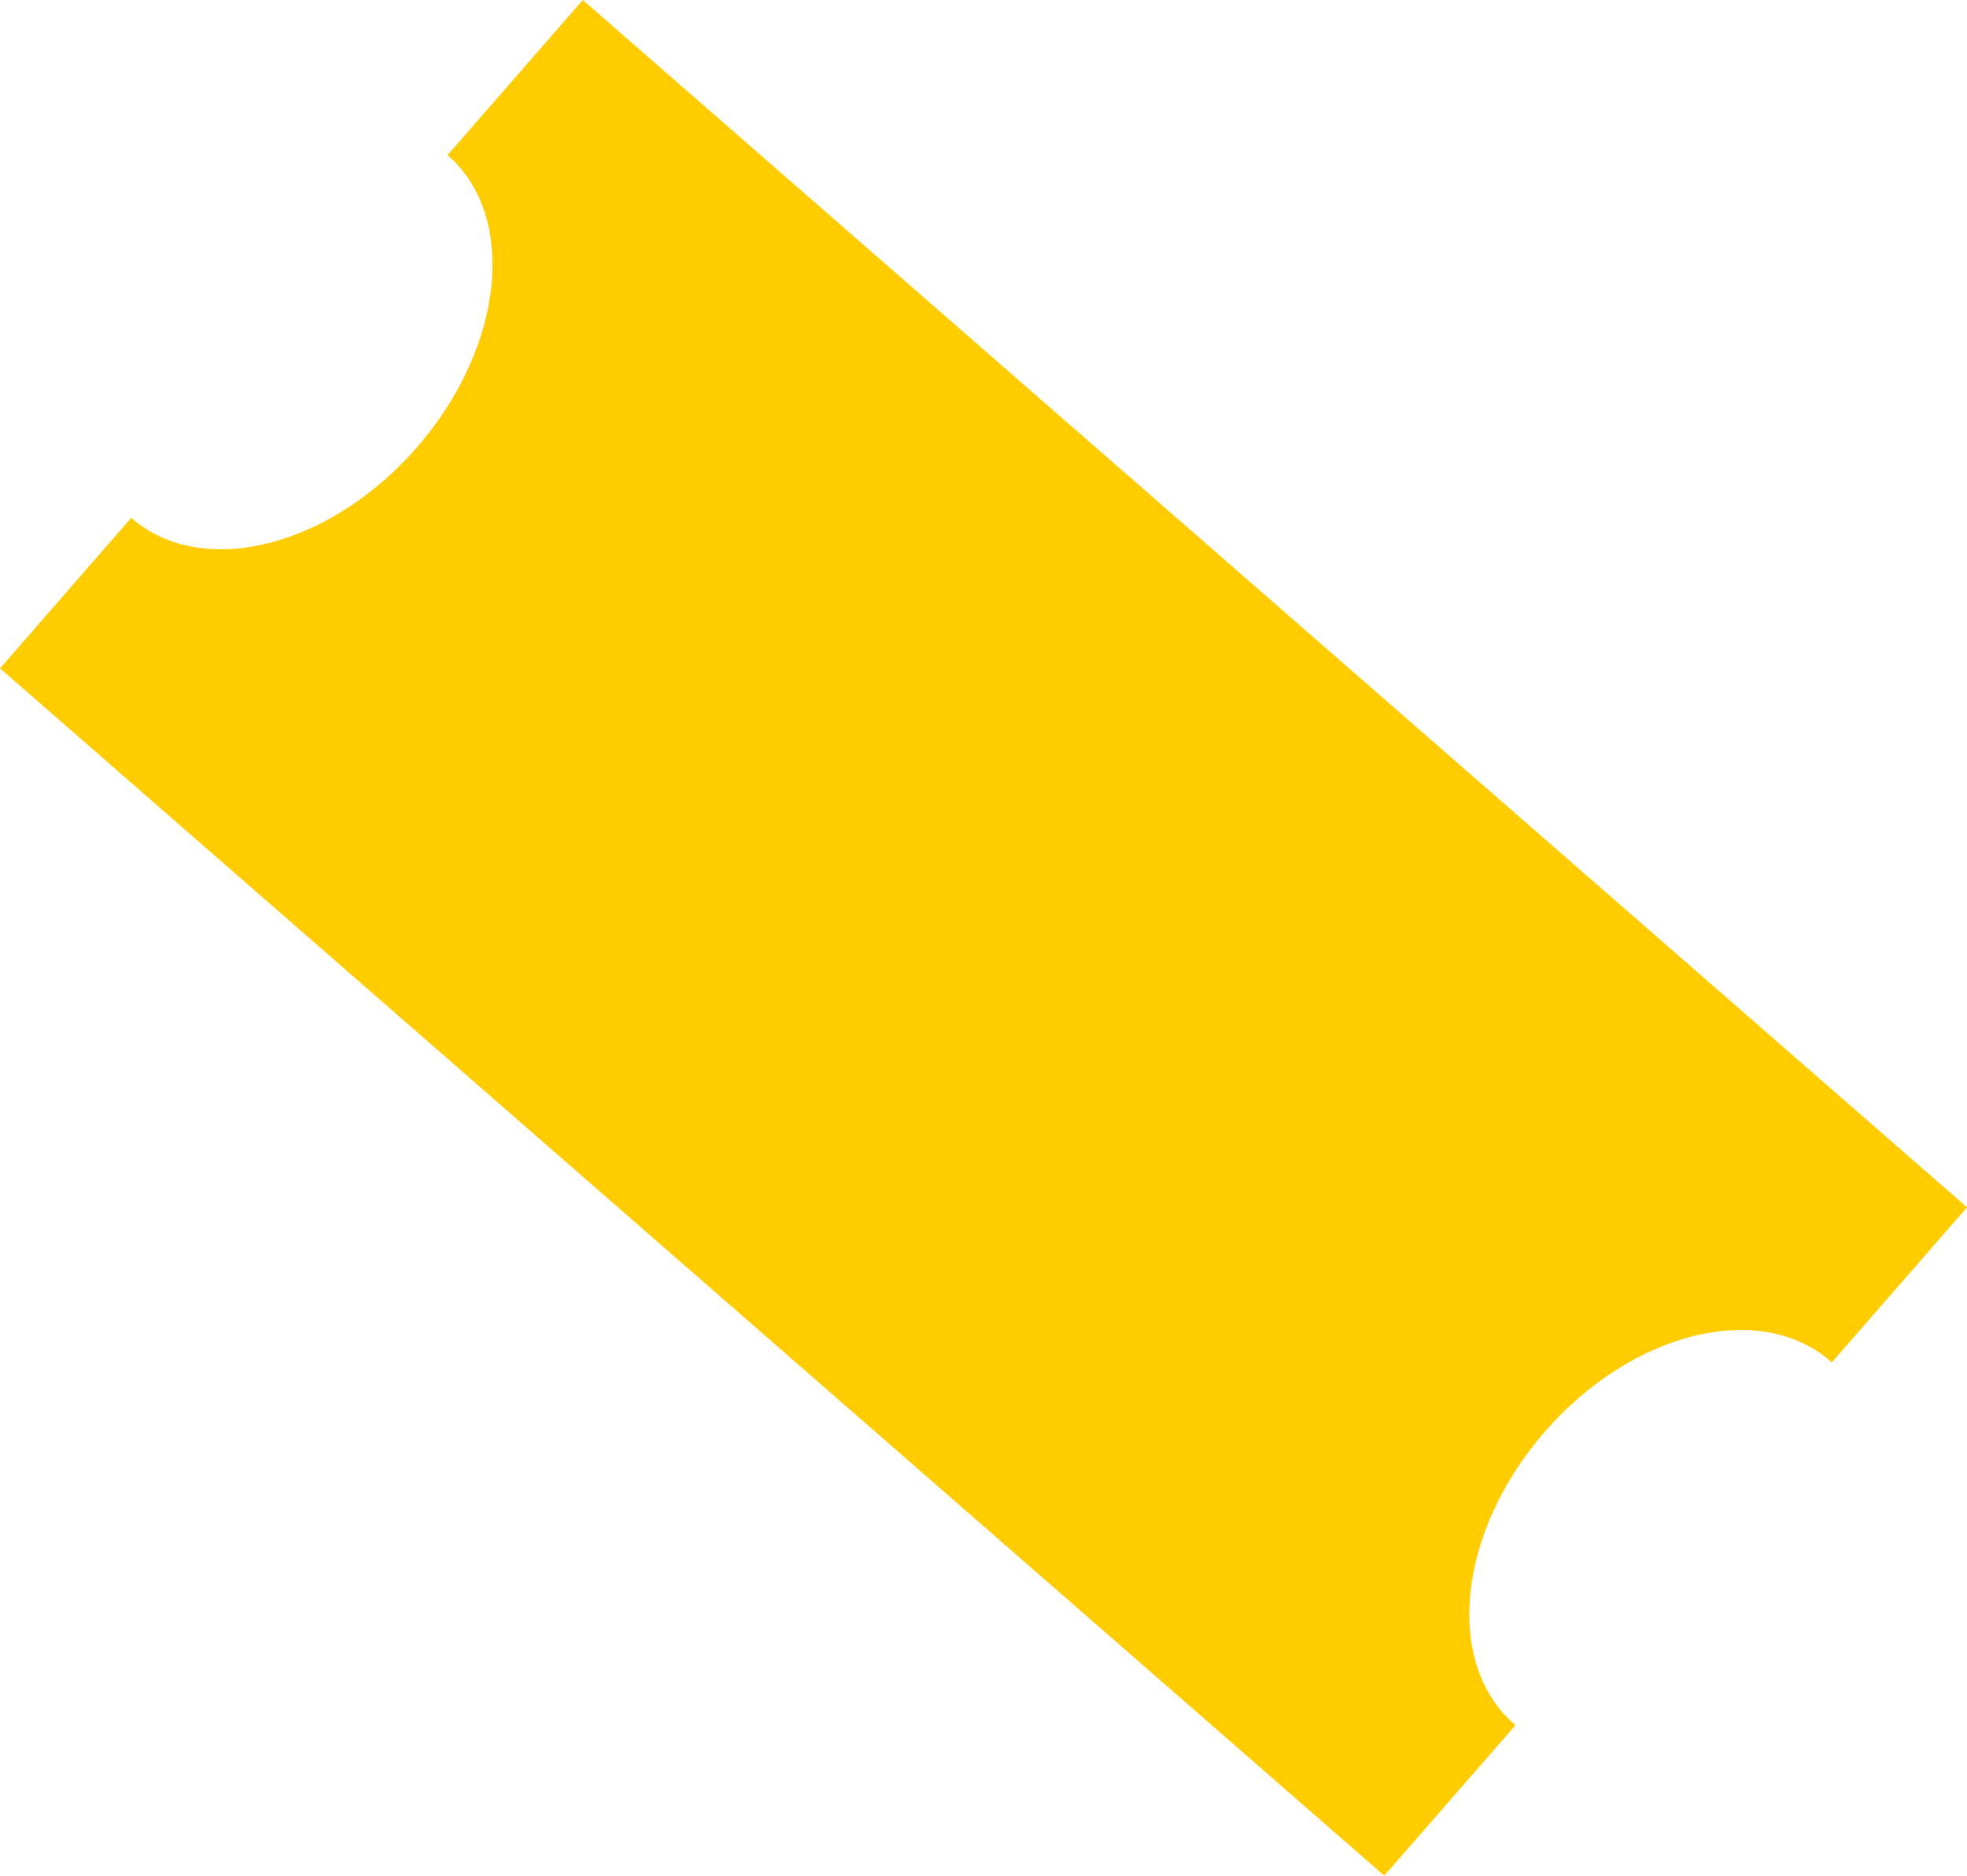
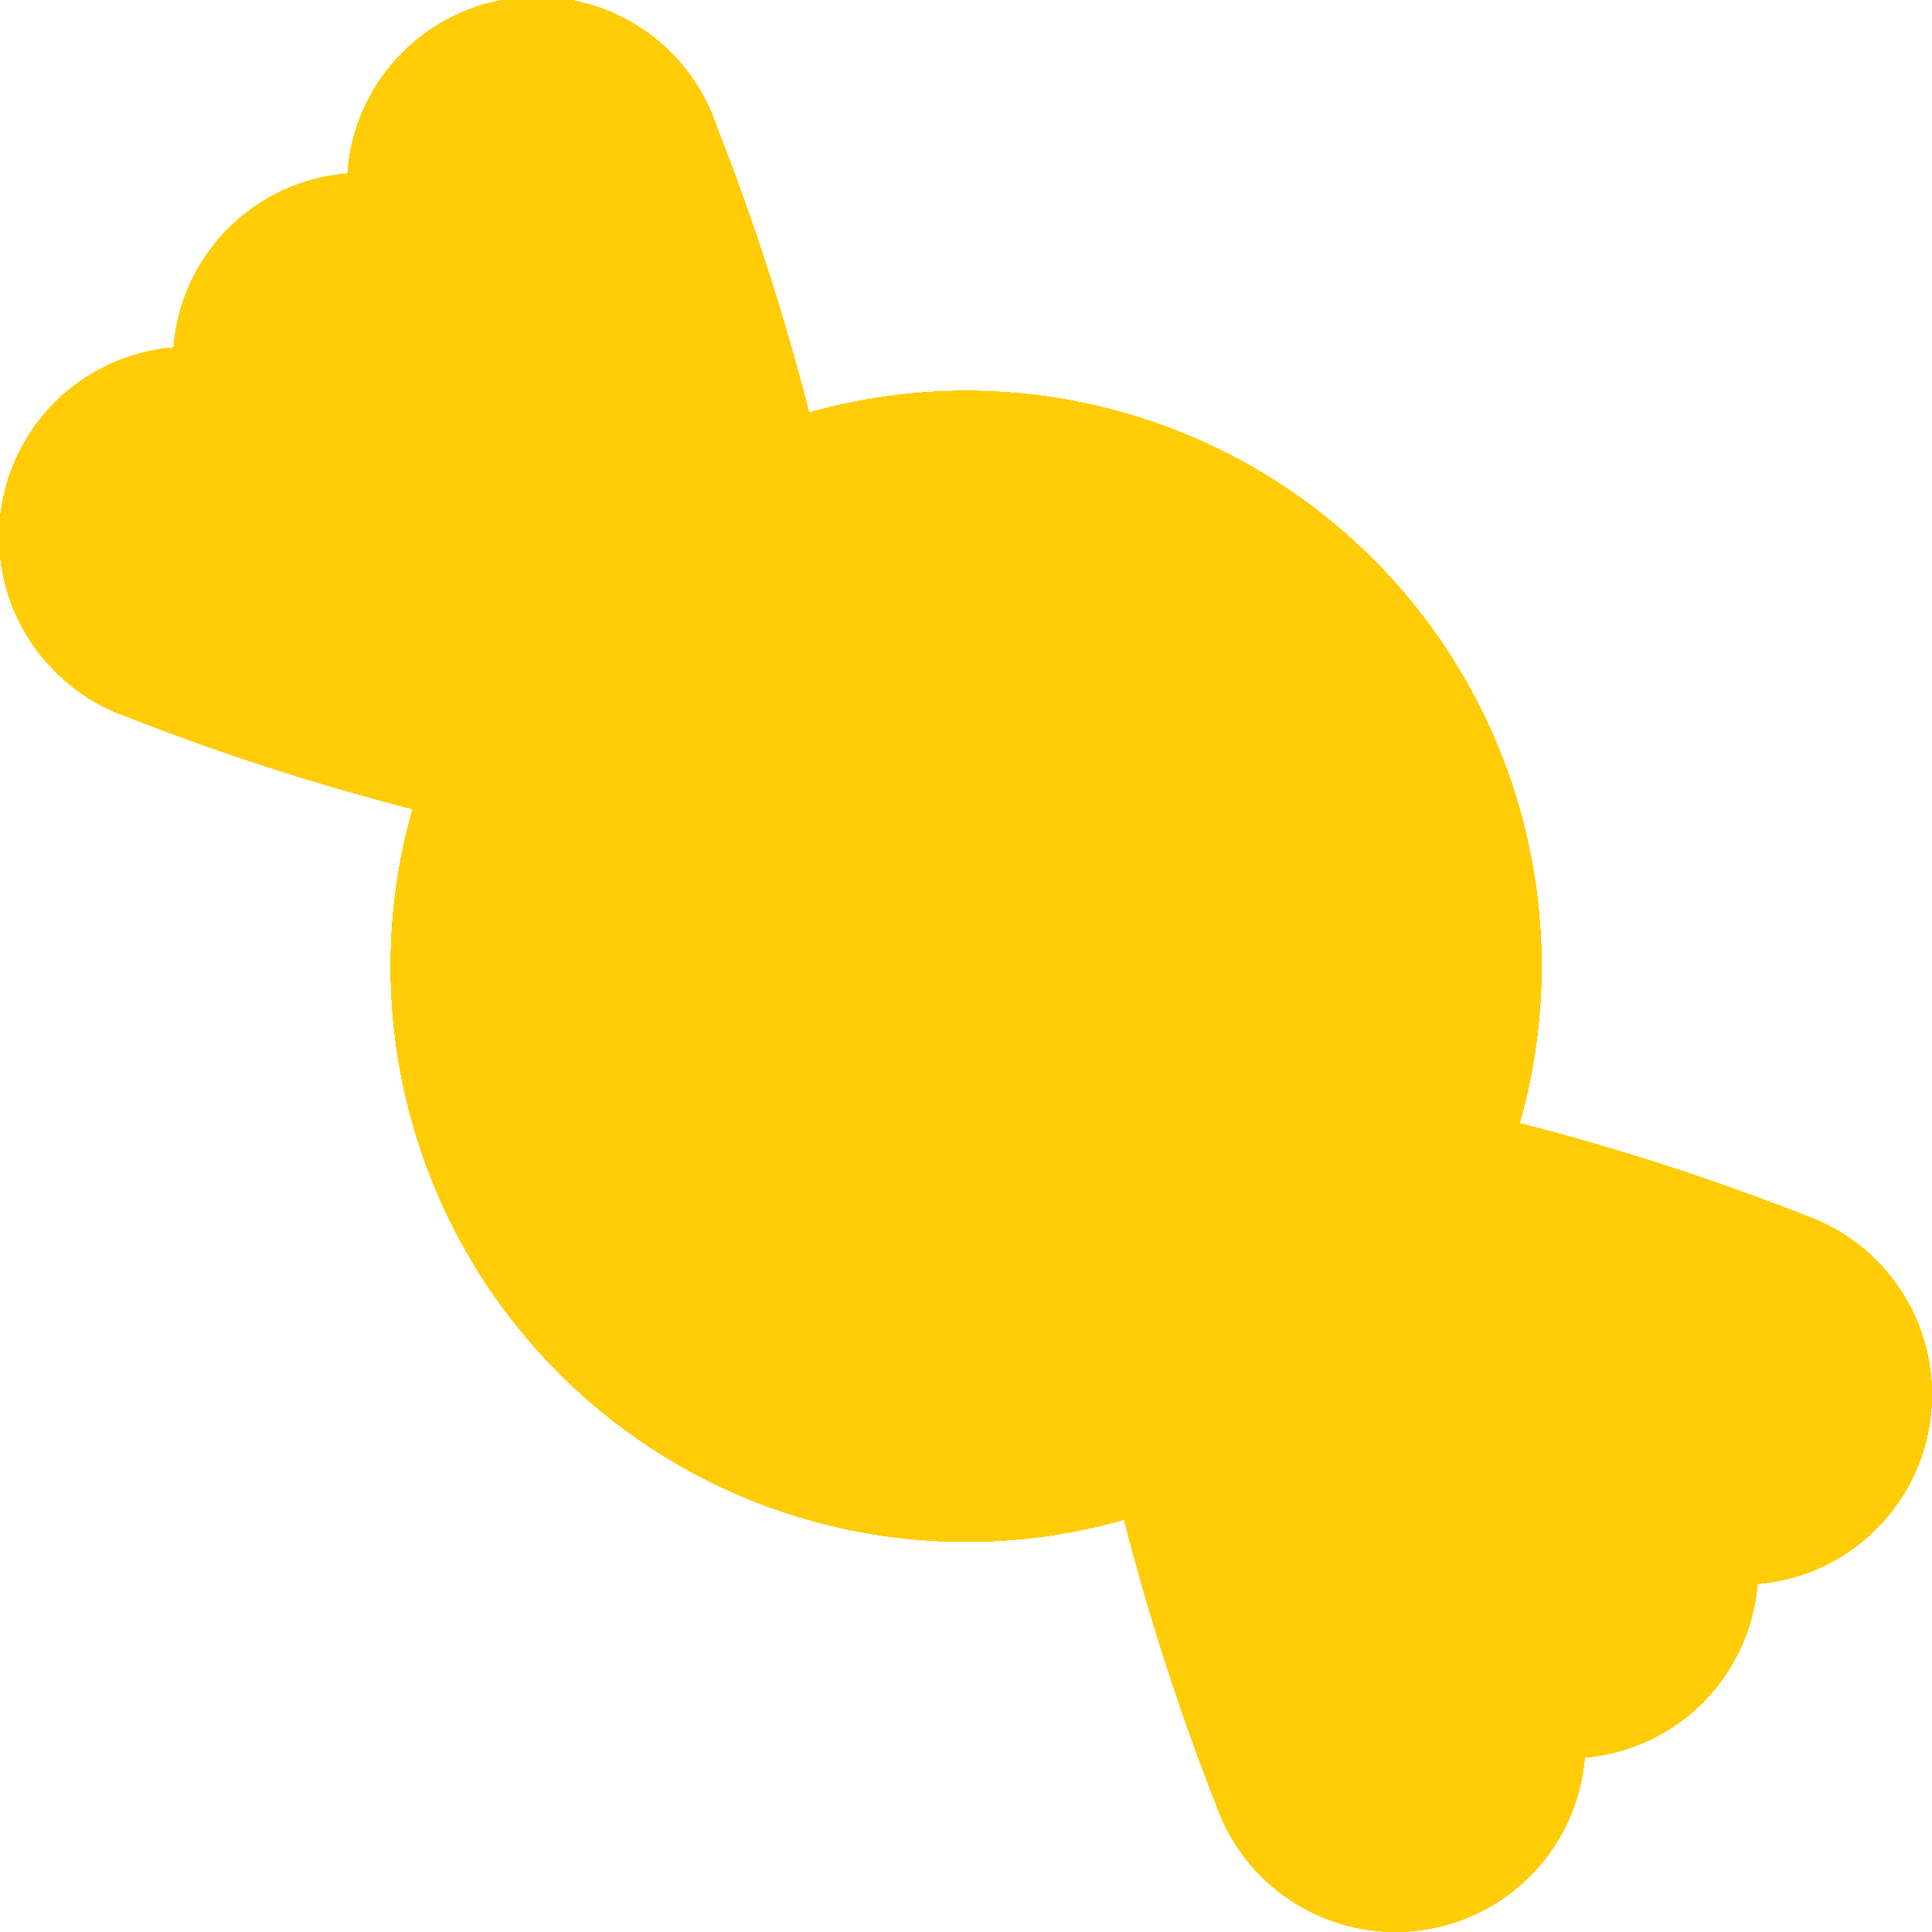
- <svg xmlns="http://www.w3.org/2000/svg" width="146.981" height="140.136" viewBox="0 0 146.981 140.136">
-   <defs>
-     <style>.cls-1{fill:#fc0;}</style>
-   </defs>
-   <g id="Layer_2" data-name="Layer 2">
-     <g id="Layer_1-2" data-name="Layer 1">
-       <path class="cls-1" d="M115.443,106.955c-6.532,7.49-7.554,17.274-2.289,21.865l.086.075-9.804,11.242L0,49.934,9.804,38.692c5.264,4.591,14.804,2.235,21.336-5.255,6.519-7.476,7.568-17.261,2.304-21.852L43.546,0,146.981,90.202l-10.103,11.585-.086-.075C131.528,97.121,121.962,99.479,115.443,106.955Z" />
-     </g>
+ <svg xmlns="http://www.w3.org/2000/svg" id="Layer_1" data-name="Layer 1" viewBox="0 0 65.53 65.53">
+   <g id="candies-group">
+     <path d="M57.75,57.75a6.46,6.46,0,0,1-4,1.86,6.44,6.44,0,0,1-12.49,1.62,82.74,82.74,0,0,1-3.13-9.69A19.51,19.51,0,0,1,14,27.44a83.07,83.07,0,0,1-9.68-3.13,6.37,6.37,0,0,1-2.43-1.52,6.44,6.44,0,0,1,4-11,6.42,6.42,0,0,1,5.9-5.9A6.43,6.43,0,0,1,24.31,4.31,81.79,81.79,0,0,1,27.44,14a19.51,19.51,0,0,1,24.1,24.1,82.76,82.76,0,0,1,9.69,3.13,6.44,6.44,0,0,1-1.62,12.49A6.46,6.46,0,0,1,57.75,57.75Z" fill="#ffcc05" />
+     <path d="M57.75,57.75a6.46,6.46,0,0,1-4,1.86,6.44,6.44,0,0,1-12.49,1.62,82.74,82.74,0,0,1-3.13-9.69A19.51,19.51,0,0,1,14,27.44a83.07,83.07,0,0,1-9.68-3.13,6.37,6.37,0,0,1-2.43-1.52,6.44,6.44,0,0,1,4-11,6.42,6.42,0,0,1,5.9-5.9A6.43,6.43,0,0,1,24.31,4.31,81.79,81.79,0,0,1,27.44,14a19.51,19.51,0,0,1,24.1,24.1,82.76,82.76,0,0,1,9.69,3.13,6.44,6.44,0,0,1-1.62,12.49A6.46,6.46,0,0,1,57.75,57.75Z" fill="#ffcc05" />
+     <path d="M57.75,57.75a6.46,6.46,0,0,1-4,1.86,6.44,6.44,0,0,1-12.49,1.62,82.74,82.74,0,0,1-3.13-9.69A19.51,19.51,0,0,1,14,27.44a83.07,83.07,0,0,1-9.68-3.13,6.37,6.37,0,0,1-2.43-1.52,6.44,6.44,0,0,1,4-11,6.42,6.42,0,0,1,5.9-5.9A6.43,6.43,0,0,1,24.31,4.31,81.79,81.79,0,0,1,27.44,14a19.51,19.51,0,0,1,24.1,24.1,82.76,82.76,0,0,1,9.69,3.13,6.44,6.44,0,0,1-1.62,12.49A6.46,6.46,0,0,1,57.75,57.75Z" fill="#ffcc05" />
+     <path d="M57.75,57.75a6.46,6.46,0,0,1-4,1.86,6.44,6.44,0,0,1-12.49,1.62,82.74,82.74,0,0,1-3.13-9.69A19.51,19.51,0,0,1,14,27.44a83.07,83.07,0,0,1-9.68-3.13,6.37,6.37,0,0,1-2.43-1.52,6.44,6.44,0,0,1,4-11,6.42,6.42,0,0,1,5.9-5.9A6.43,6.43,0,0,1,24.31,4.31,81.79,81.79,0,0,1,27.44,14a19.51,19.51,0,0,1,24.1,24.1,82.76,82.76,0,0,1,9.69,3.13,6.44,6.44,0,0,1-1.62,12.49A6.46,6.46,0,0,1,57.75,57.75Z" fill="#ffcc05" />
+     <path d="M57.75,57.75a6.46,6.46,0,0,1-4,1.86,6.44,6.44,0,0,1-12.49,1.62,82.74,82.74,0,0,1-3.13-9.69A19.51,19.51,0,0,1,14,27.44a83.07,83.07,0,0,1-9.68-3.13,6.37,6.37,0,0,1-2.43-1.52,6.44,6.44,0,0,1,4-11,6.42,6.42,0,0,1,5.9-5.9A6.43,6.43,0,0,1,24.31,4.31,81.79,81.79,0,0,1,27.44,14a19.51,19.51,0,0,1,24.1,24.1,82.76,82.76,0,0,1,9.69,3.13,6.44,6.44,0,0,1-1.62,12.49A6.46,6.46,0,0,1,57.75,57.75Z" fill="#ffcc05" />
+     <path d="M57.75,57.75a6.46,6.46,0,0,1-4,1.86,6.44,6.44,0,0,1-12.49,1.62,82.74,82.74,0,0,1-3.13-9.69A19.51,19.51,0,0,1,14,27.44a83.07,83.07,0,0,1-9.68-3.13,6.37,6.37,0,0,1-2.43-1.52,6.44,6.44,0,0,1,4-11,6.42,6.42,0,0,1,5.9-5.9A6.43,6.43,0,0,1,24.31,4.31,81.79,81.79,0,0,1,27.44,14a19.51,19.51,0,0,1,24.1,24.1,82.76,82.76,0,0,1,9.69,3.13,6.44,6.44,0,0,1-1.62,12.49A6.46,6.46,0,0,1,57.75,57.75Z" fill="#ffcc05" />
+     <path d="M57.75,57.75a6.46,6.46,0,0,1-4,1.86,6.44,6.44,0,0,1-12.49,1.62,82.74,82.74,0,0,1-3.13-9.69A19.51,19.51,0,0,1,14,27.44a83.07,83.07,0,0,1-9.68-3.13,6.37,6.37,0,0,1-2.43-1.52,6.44,6.44,0,0,1,4-11,6.42,6.42,0,0,1,5.9-5.9A6.43,6.43,0,0,1,24.31,4.31,81.79,81.79,0,0,1,27.44,14a19.51,19.51,0,0,1,24.1,24.1,82.76,82.76,0,0,1,9.69,3.13,6.44,6.44,0,0,1-1.62,12.49A6.46,6.46,0,0,1,57.75,57.75Z" fill="#ffcc05" />
+     <path d="M57.75,57.75a6.46,6.46,0,0,1-4,1.86,6.44,6.44,0,0,1-12.49,1.62,82.74,82.74,0,0,1-3.13-9.69A19.51,19.51,0,0,1,14,27.44a83.07,83.07,0,0,1-9.68-3.13,6.37,6.37,0,0,1-2.43-1.52,6.44,6.44,0,0,1,4-11,6.42,6.42,0,0,1,5.9-5.9A6.43,6.43,0,0,1,24.31,4.31,81.79,81.79,0,0,1,27.44,14a19.51,19.51,0,0,1,24.1,24.1,82.76,82.76,0,0,1,9.69,3.13,6.44,6.44,0,0,1-1.62,12.49A6.46,6.46,0,0,1,57.75,57.75Z" fill="#ffcc05" />
+     <path d="M57.75,57.75a6.46,6.46,0,0,1-4,1.86,6.44,6.44,0,0,1-12.49,1.62,82.74,82.74,0,0,1-3.13-9.69A19.51,19.51,0,0,1,14,27.44a83.07,83.07,0,0,1-9.68-3.13,6.37,6.37,0,0,1-2.43-1.52,6.44,6.44,0,0,1,4-11,6.42,6.42,0,0,1,5.9-5.9A6.43,6.43,0,0,1,24.31,4.31,81.79,81.79,0,0,1,27.44,14a19.51,19.51,0,0,1,24.1,24.1,82.76,82.76,0,0,1,9.69,3.13,6.44,6.44,0,0,1-1.62,12.49A6.46,6.46,0,0,1,57.75,57.75Z" fill="#ffcc05" />
+     <path d="M57.75,57.75a6.46,6.46,0,0,1-4,1.86,6.44,6.44,0,0,1-12.49,1.62,82.74,82.74,0,0,1-3.13-9.69A19.51,19.51,0,0,1,14,27.44a83.07,83.07,0,0,1-9.68-3.13,6.37,6.37,0,0,1-2.43-1.52,6.44,6.44,0,0,1,4-11,6.42,6.42,0,0,1,5.9-5.9A6.43,6.43,0,0,1,24.31,4.31,81.79,81.79,0,0,1,27.44,14a19.51,19.51,0,0,1,24.1,24.1,82.76,82.76,0,0,1,9.69,3.13,6.44,6.44,0,0,1-1.62,12.49A6.46,6.46,0,0,1,57.75,57.75Z" fill="#ffcc05" />
+     <path d="M57.75,57.75a6.46,6.46,0,0,1-4,1.86,6.44,6.44,0,0,1-12.49,1.62,82.74,82.74,0,0,1-3.13-9.69A19.51,19.51,0,0,1,14,27.44a83.07,83.07,0,0,1-9.68-3.13,6.37,6.37,0,0,1-2.43-1.52,6.44,6.44,0,0,1,4-11,6.42,6.42,0,0,1,5.9-5.9A6.43,6.43,0,0,1,24.31,4.31,81.79,81.79,0,0,1,27.44,14a19.51,19.51,0,0,1,24.1,24.1,82.76,82.76,0,0,1,9.69,3.13,6.44,6.44,0,0,1-1.62,12.49A6.46,6.46,0,0,1,57.75,57.75Z" fill="#ffcc05" />
+     <path d="M57.75,57.75a6.46,6.46,0,0,1-4,1.86,6.44,6.44,0,0,1-12.49,1.62,82.74,82.74,0,0,1-3.13-9.69A19.51,19.51,0,0,1,14,27.44a83.07,83.07,0,0,1-9.68-3.13,6.37,6.37,0,0,1-2.43-1.52,6.44,6.44,0,0,1,4-11,6.42,6.42,0,0,1,5.9-5.9A6.43,6.43,0,0,1,24.31,4.31,81.79,81.79,0,0,1,27.44,14a19.51,19.51,0,0,1,24.1,24.1,82.76,82.76,0,0,1,9.69,3.13,6.44,6.44,0,0,1-1.62,12.49A6.46,6.46,0,0,1,57.75,57.75Z" fill="#ffcc05" />
+     <path d="M57.75,57.75a6.46,6.46,0,0,1-4,1.86,6.44,6.44,0,0,1-12.49,1.62,82.74,82.74,0,0,1-3.13-9.69A19.51,19.51,0,0,1,14,27.44a83.07,83.07,0,0,1-9.68-3.13,6.37,6.37,0,0,1-2.43-1.52,6.44,6.44,0,0,1,4-11,6.42,6.42,0,0,1,5.9-5.9A6.43,6.43,0,0,1,24.31,4.31,81.79,81.79,0,0,1,27.44,14a19.51,19.51,0,0,1,24.1,24.1,82.76,82.76,0,0,1,9.69,3.13,6.44,6.44,0,0,1-1.62,12.49A6.46,6.46,0,0,1,57.75,57.75Z" fill="#ffcc05" />
+     <path d="M57.75,57.75a6.46,6.46,0,0,1-4,1.86,6.44,6.44,0,0,1-12.49,1.62,82.74,82.74,0,0,1-3.13-9.69A19.51,19.51,0,0,1,14,27.44a83.07,83.07,0,0,1-9.68-3.13,6.37,6.37,0,0,1-2.43-1.52,6.44,6.44,0,0,1,4-11,6.42,6.42,0,0,1,5.9-5.9A6.43,6.43,0,0,1,24.31,4.31,81.79,81.79,0,0,1,27.44,14a19.51,19.51,0,0,1,24.1,24.1,82.76,82.76,0,0,1,9.69,3.13,6.44,6.44,0,0,1-1.62,12.49A6.46,6.46,0,0,1,57.75,57.75Z" fill="#ffcc05" />
+     <path d="M57.75,57.75a6.46,6.46,0,0,1-4,1.86,6.44,6.44,0,0,1-12.49,1.62,82.74,82.74,0,0,1-3.13-9.69A19.51,19.51,0,0,1,14,27.44a83.07,83.07,0,0,1-9.68-3.13,6.37,6.37,0,0,1-2.43-1.52,6.44,6.44,0,0,1,4-11,6.42,6.42,0,0,1,5.9-5.9A6.43,6.43,0,0,1,24.31,4.31,81.79,81.79,0,0,1,27.44,14a19.51,19.51,0,0,1,24.1,24.1,82.76,82.76,0,0,1,9.69,3.13,6.44,6.44,0,0,1-1.62,12.49A6.46,6.46,0,0,1,57.75,57.75Z" fill="#ffcc05" />
+     <path d="M57.75,57.75a6.46,6.46,0,0,1-4,1.86,6.44,6.44,0,0,1-12.49,1.62,82.74,82.74,0,0,1-3.13-9.69A19.51,19.51,0,0,1,14,27.44a83.07,83.07,0,0,1-9.68-3.13,6.37,6.37,0,0,1-2.43-1.52,6.44,6.44,0,0,1,4-11,6.42,6.42,0,0,1,5.9-5.9A6.43,6.43,0,0,1,24.31,4.31,81.79,81.79,0,0,1,27.44,14a19.51,19.51,0,0,1,24.1,24.1,82.76,82.76,0,0,1,9.69,3.13,6.44,6.44,0,0,1-1.62,12.49A6.46,6.46,0,0,1,57.75,57.75Z" fill="#ffcc05" />
+     <path d="M57.75,57.75a6.46,6.46,0,0,1-4,1.86,6.44,6.44,0,0,1-12.49,1.62,82.74,82.74,0,0,1-3.13-9.69A19.51,19.51,0,0,1,14,27.44a83.07,83.07,0,0,1-9.68-3.13,6.37,6.37,0,0,1-2.43-1.52,6.44,6.44,0,0,1,4-11,6.42,6.42,0,0,1,5.9-5.9A6.43,6.43,0,0,1,24.31,4.31,81.79,81.79,0,0,1,27.44,14a19.51,19.51,0,0,1,24.1,24.1,82.76,82.76,0,0,1,9.69,3.13,6.44,6.44,0,0,1-1.62,12.49A6.46,6.46,0,0,1,57.75,57.75Z" fill="#ffcc05" />
+     <path d="M57.75,57.75a6.46,6.46,0,0,1-4,1.86,6.44,6.44,0,0,1-12.49,1.62,82.74,82.74,0,0,1-3.13-9.69A19.51,19.51,0,0,1,14,27.44a83.07,83.07,0,0,1-9.68-3.13,6.37,6.37,0,0,1-2.43-1.52,6.44,6.44,0,0,1,4-11,6.42,6.42,0,0,1,5.9-5.9A6.43,6.43,0,0,1,24.31,4.31,81.79,81.79,0,0,1,27.44,14a19.51,19.51,0,0,1,24.1,24.1,82.76,82.76,0,0,1,9.69,3.13,6.44,6.44,0,0,1-1.62,12.49A6.46,6.46,0,0,1,57.75,57.75Z" fill="#ffcc05" />
  </g>
</svg>
